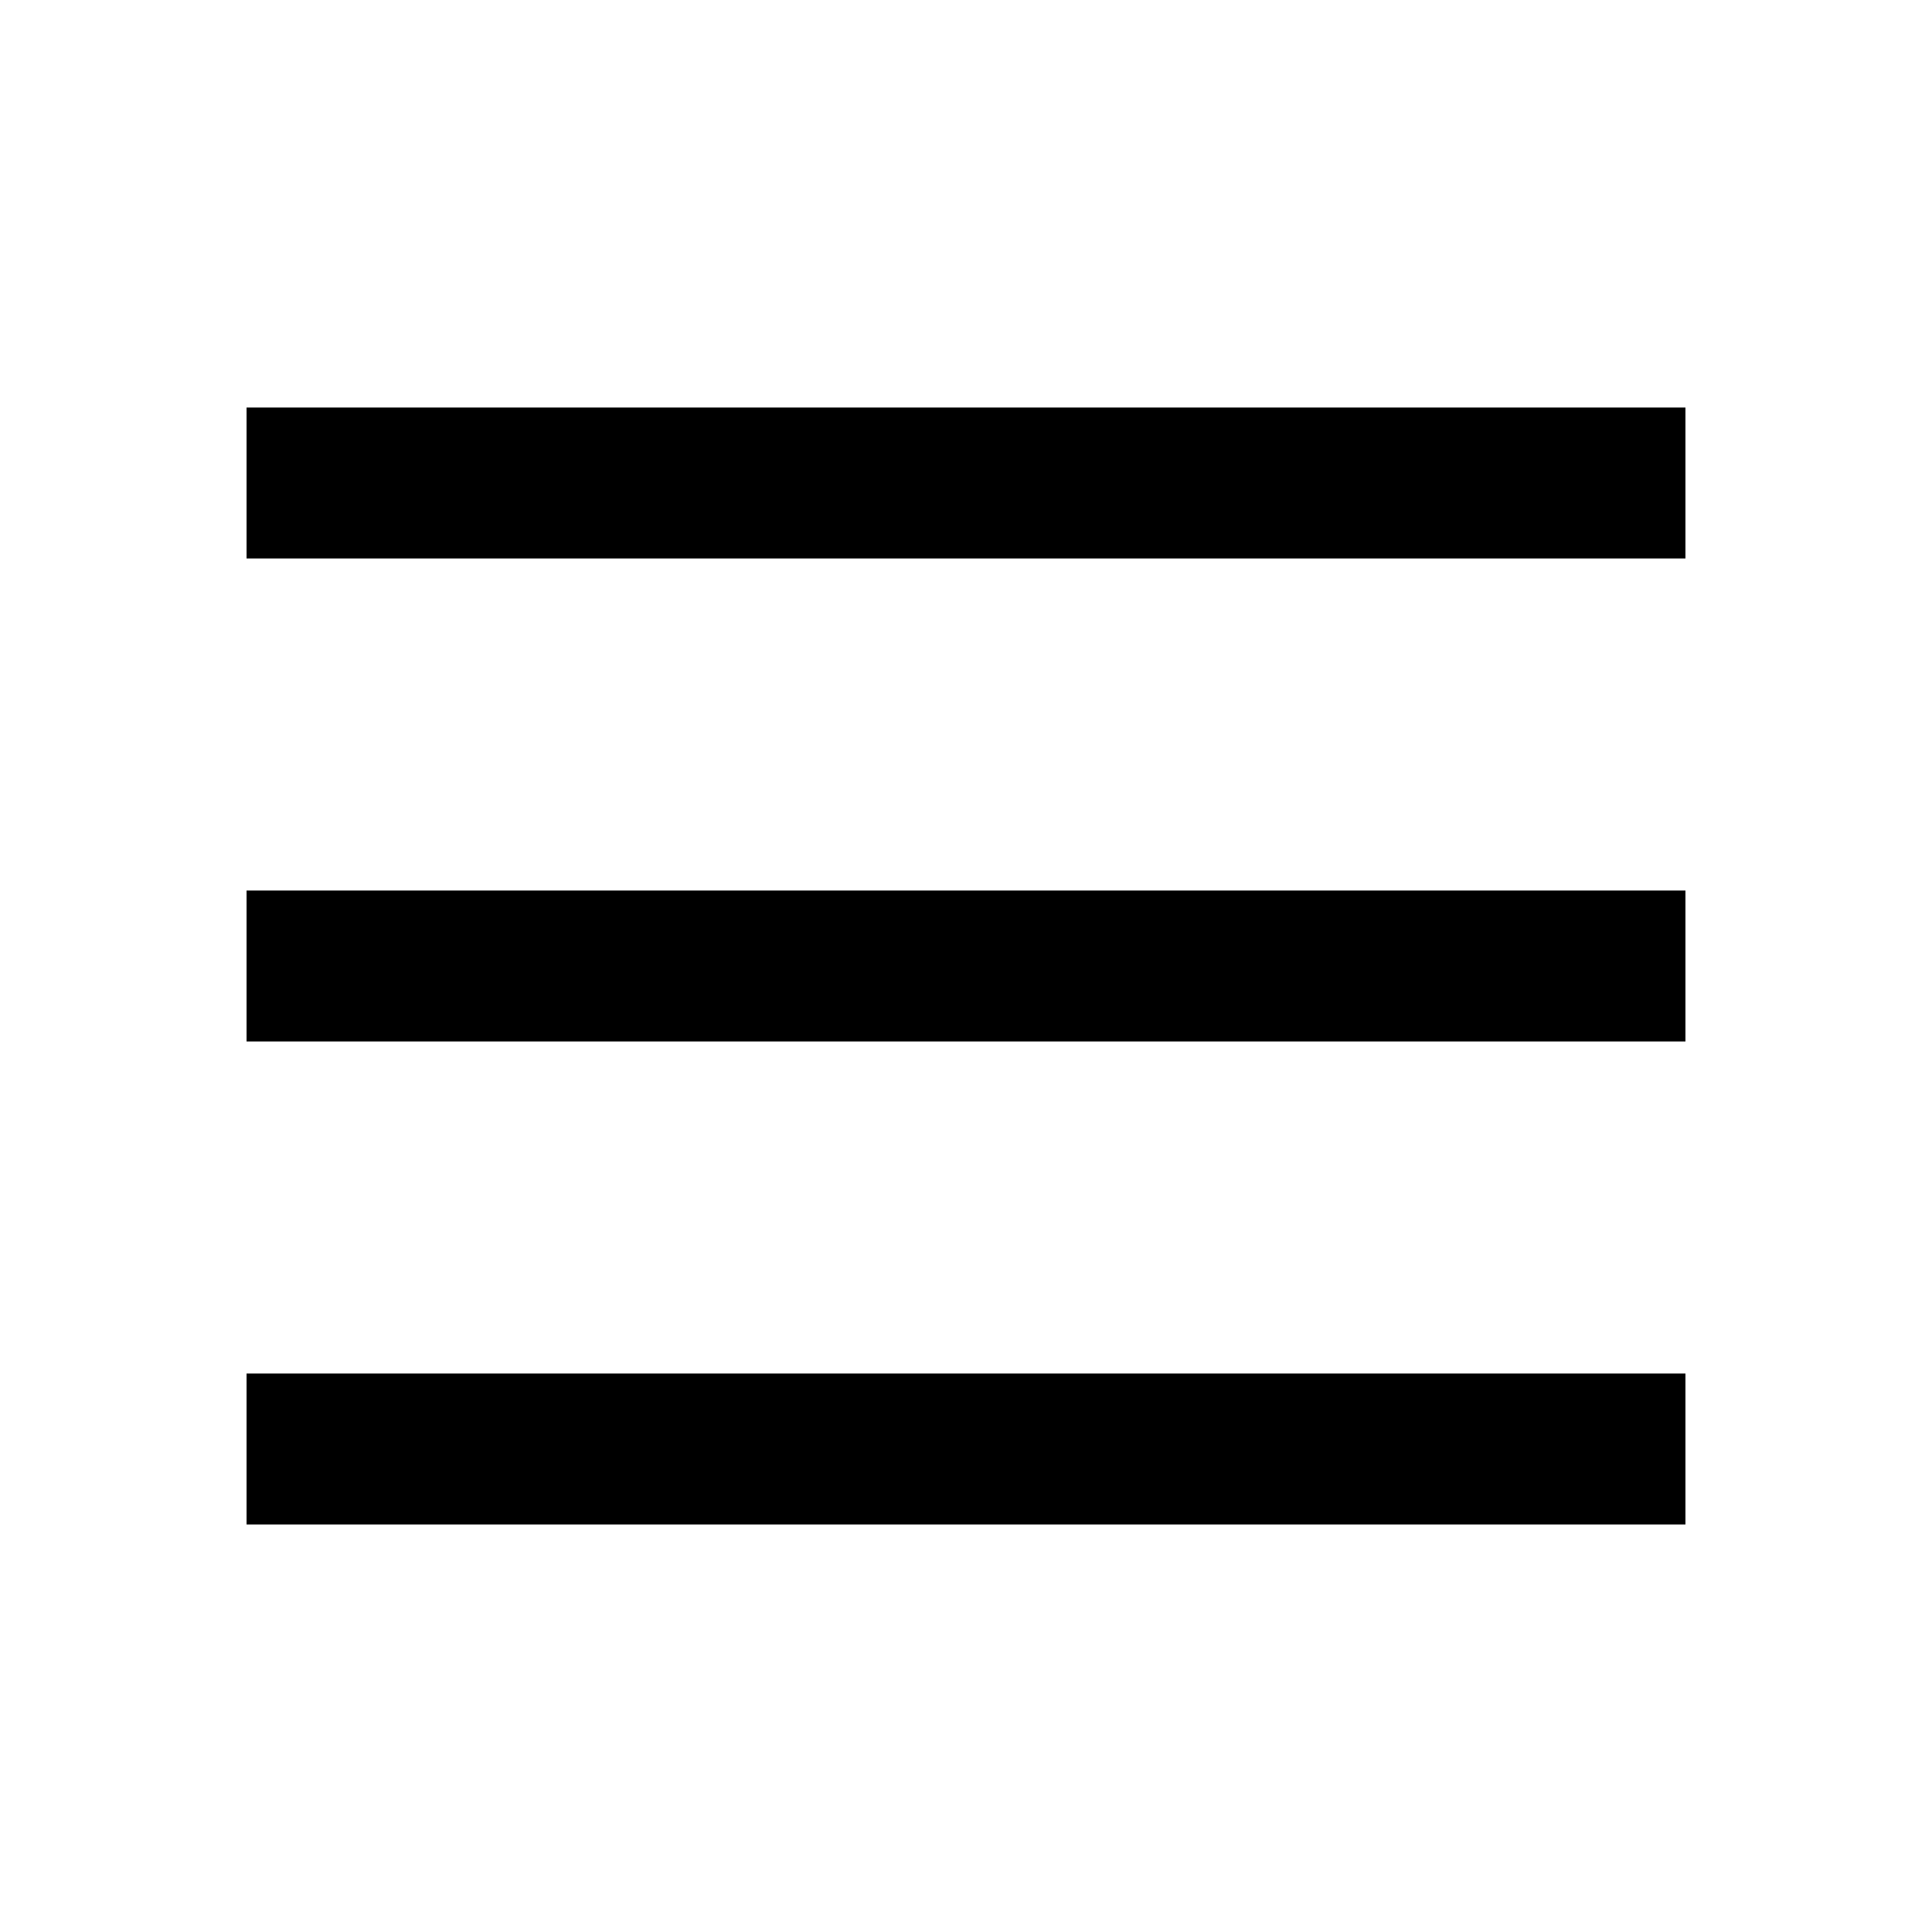
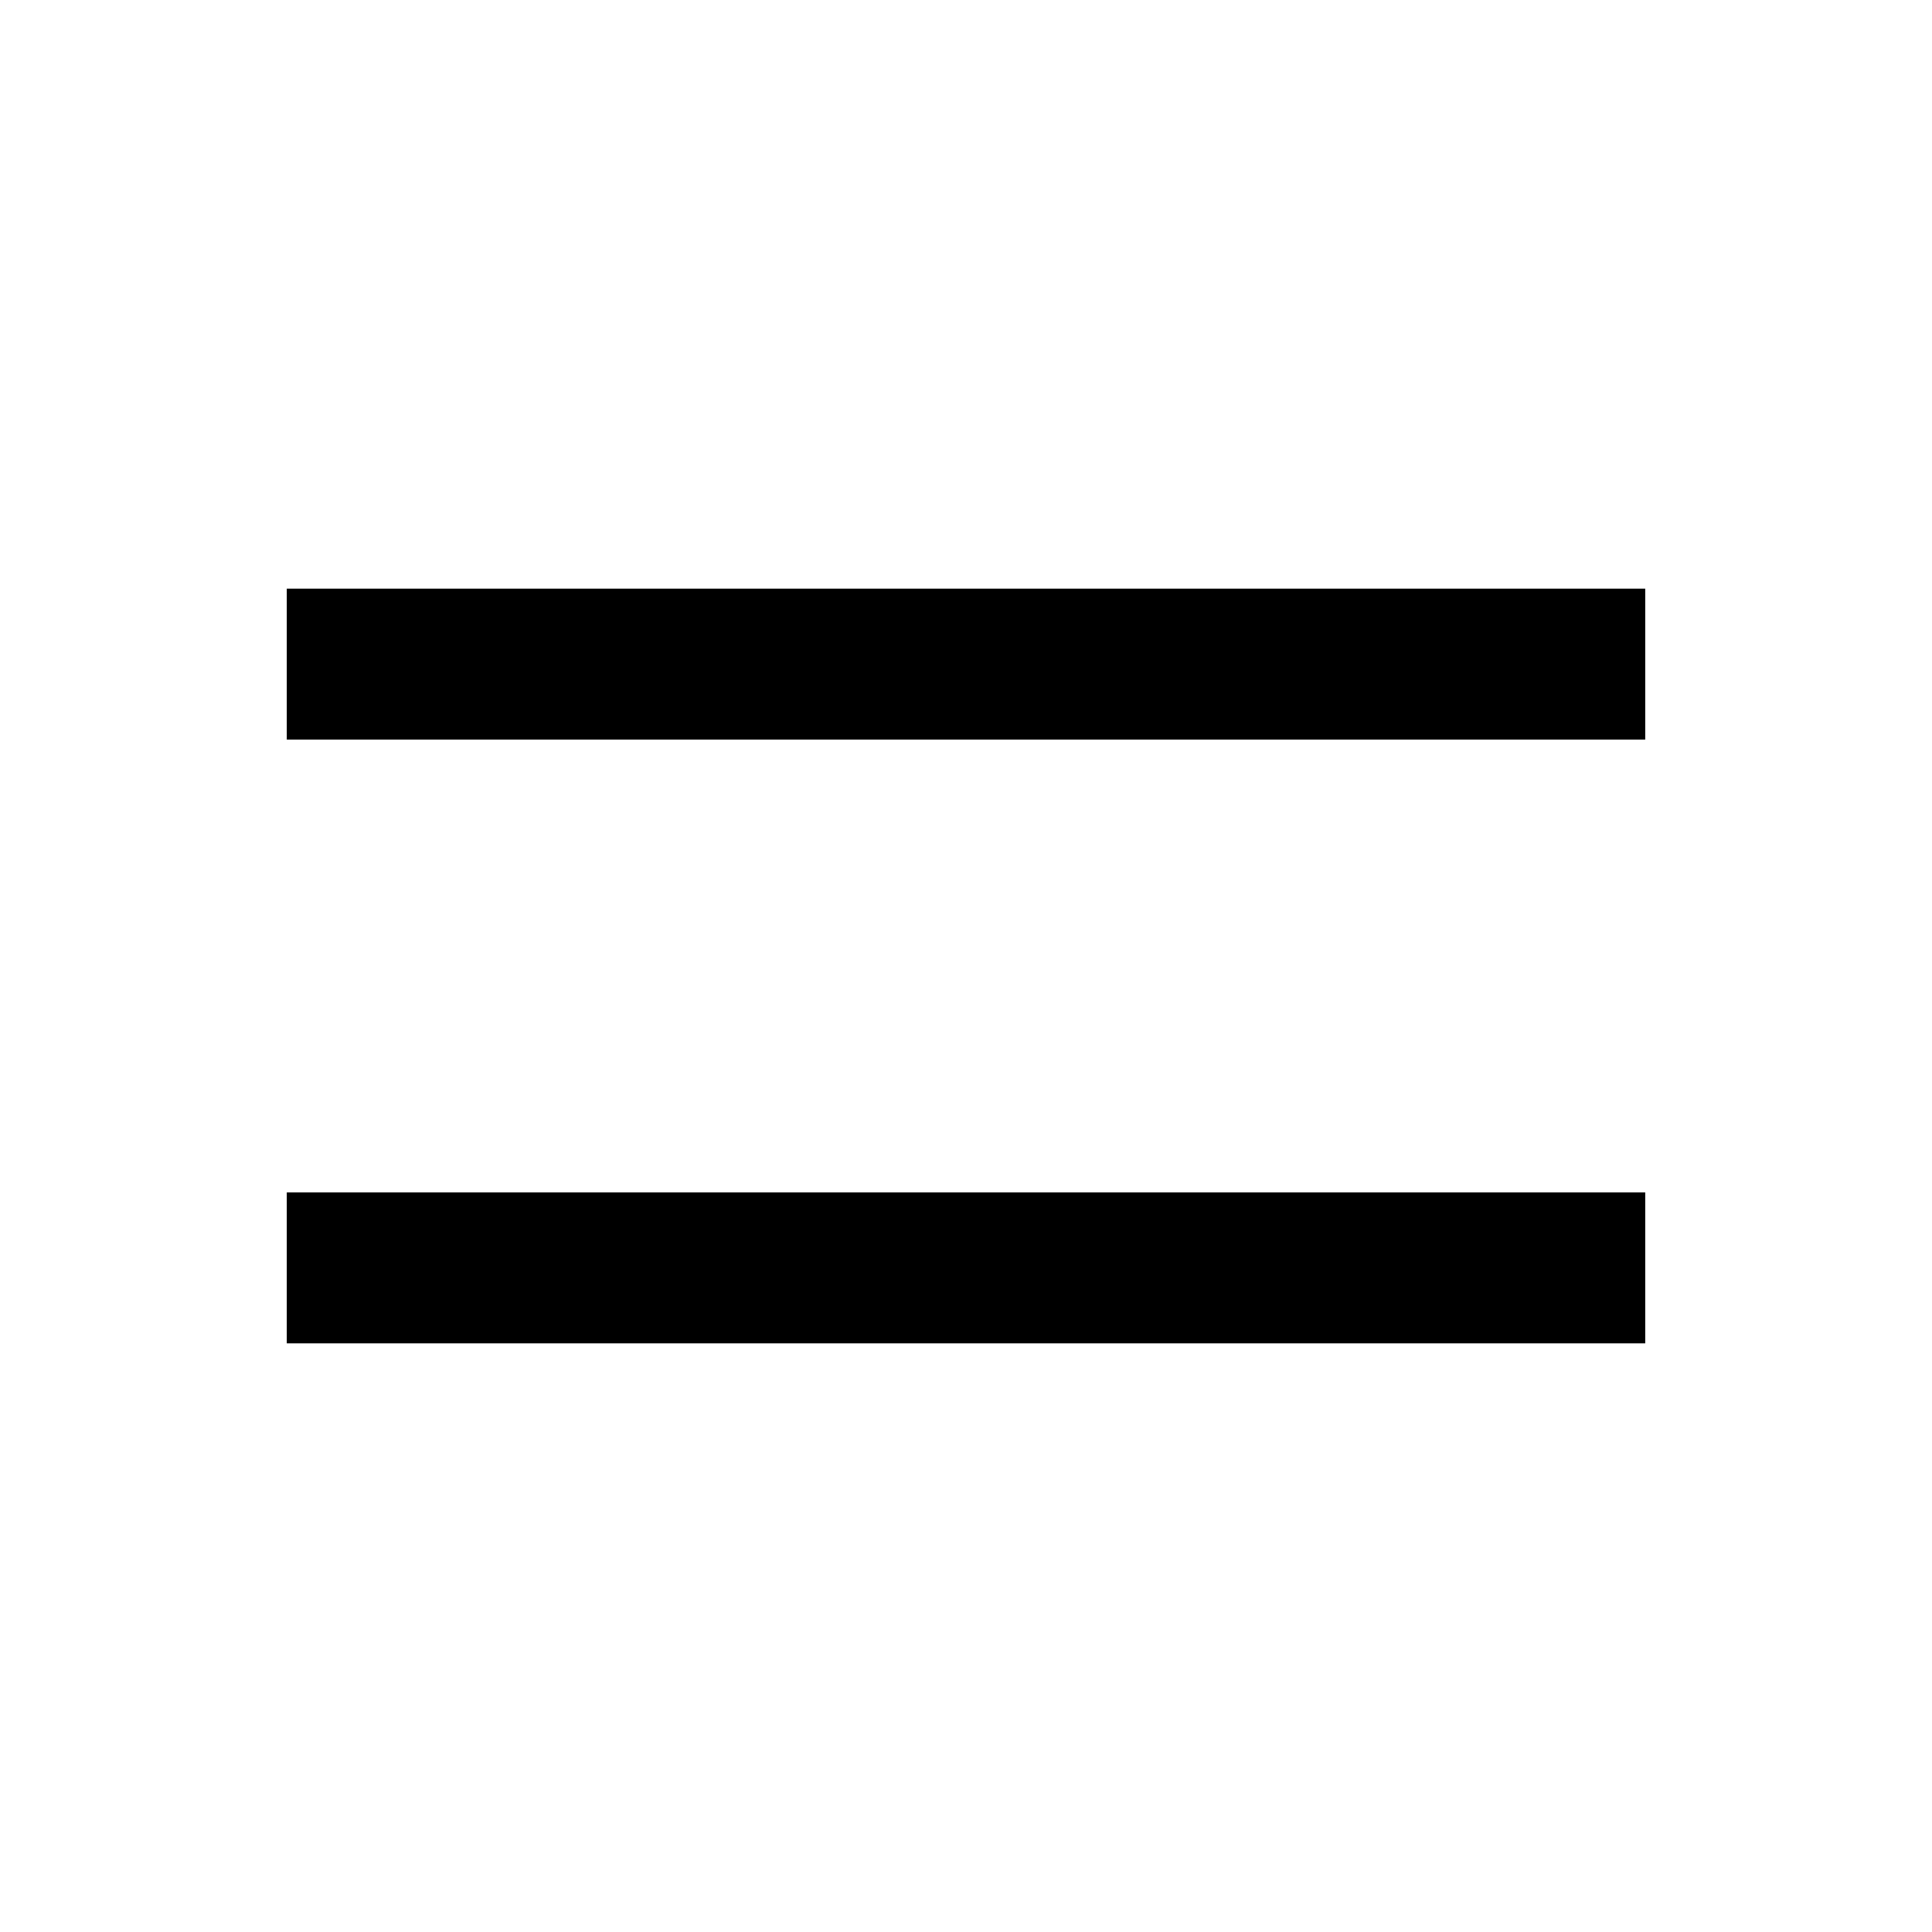
<svg xmlns="http://www.w3.org/2000/svg" width="16" height="16" viewBox="0 0 16 16" fill="none" stroke="currentColor" color="currentColor" stroke-width="1.25" stroke-linecap="square" stroke-linejoin="miter" stroke-miterlimit="3" focusable="false" aria-hidden="true">
-   <path d="M2.667 4L13.333 4" />
-   <path d="M2.667 8L13.333 8" />
-   <path d="M2.667 12L13.333 12" />
+   <path d="M3 5.5L13 5.5" />
+   <path d="M3 10.5L13 10.5" />
</svg>
